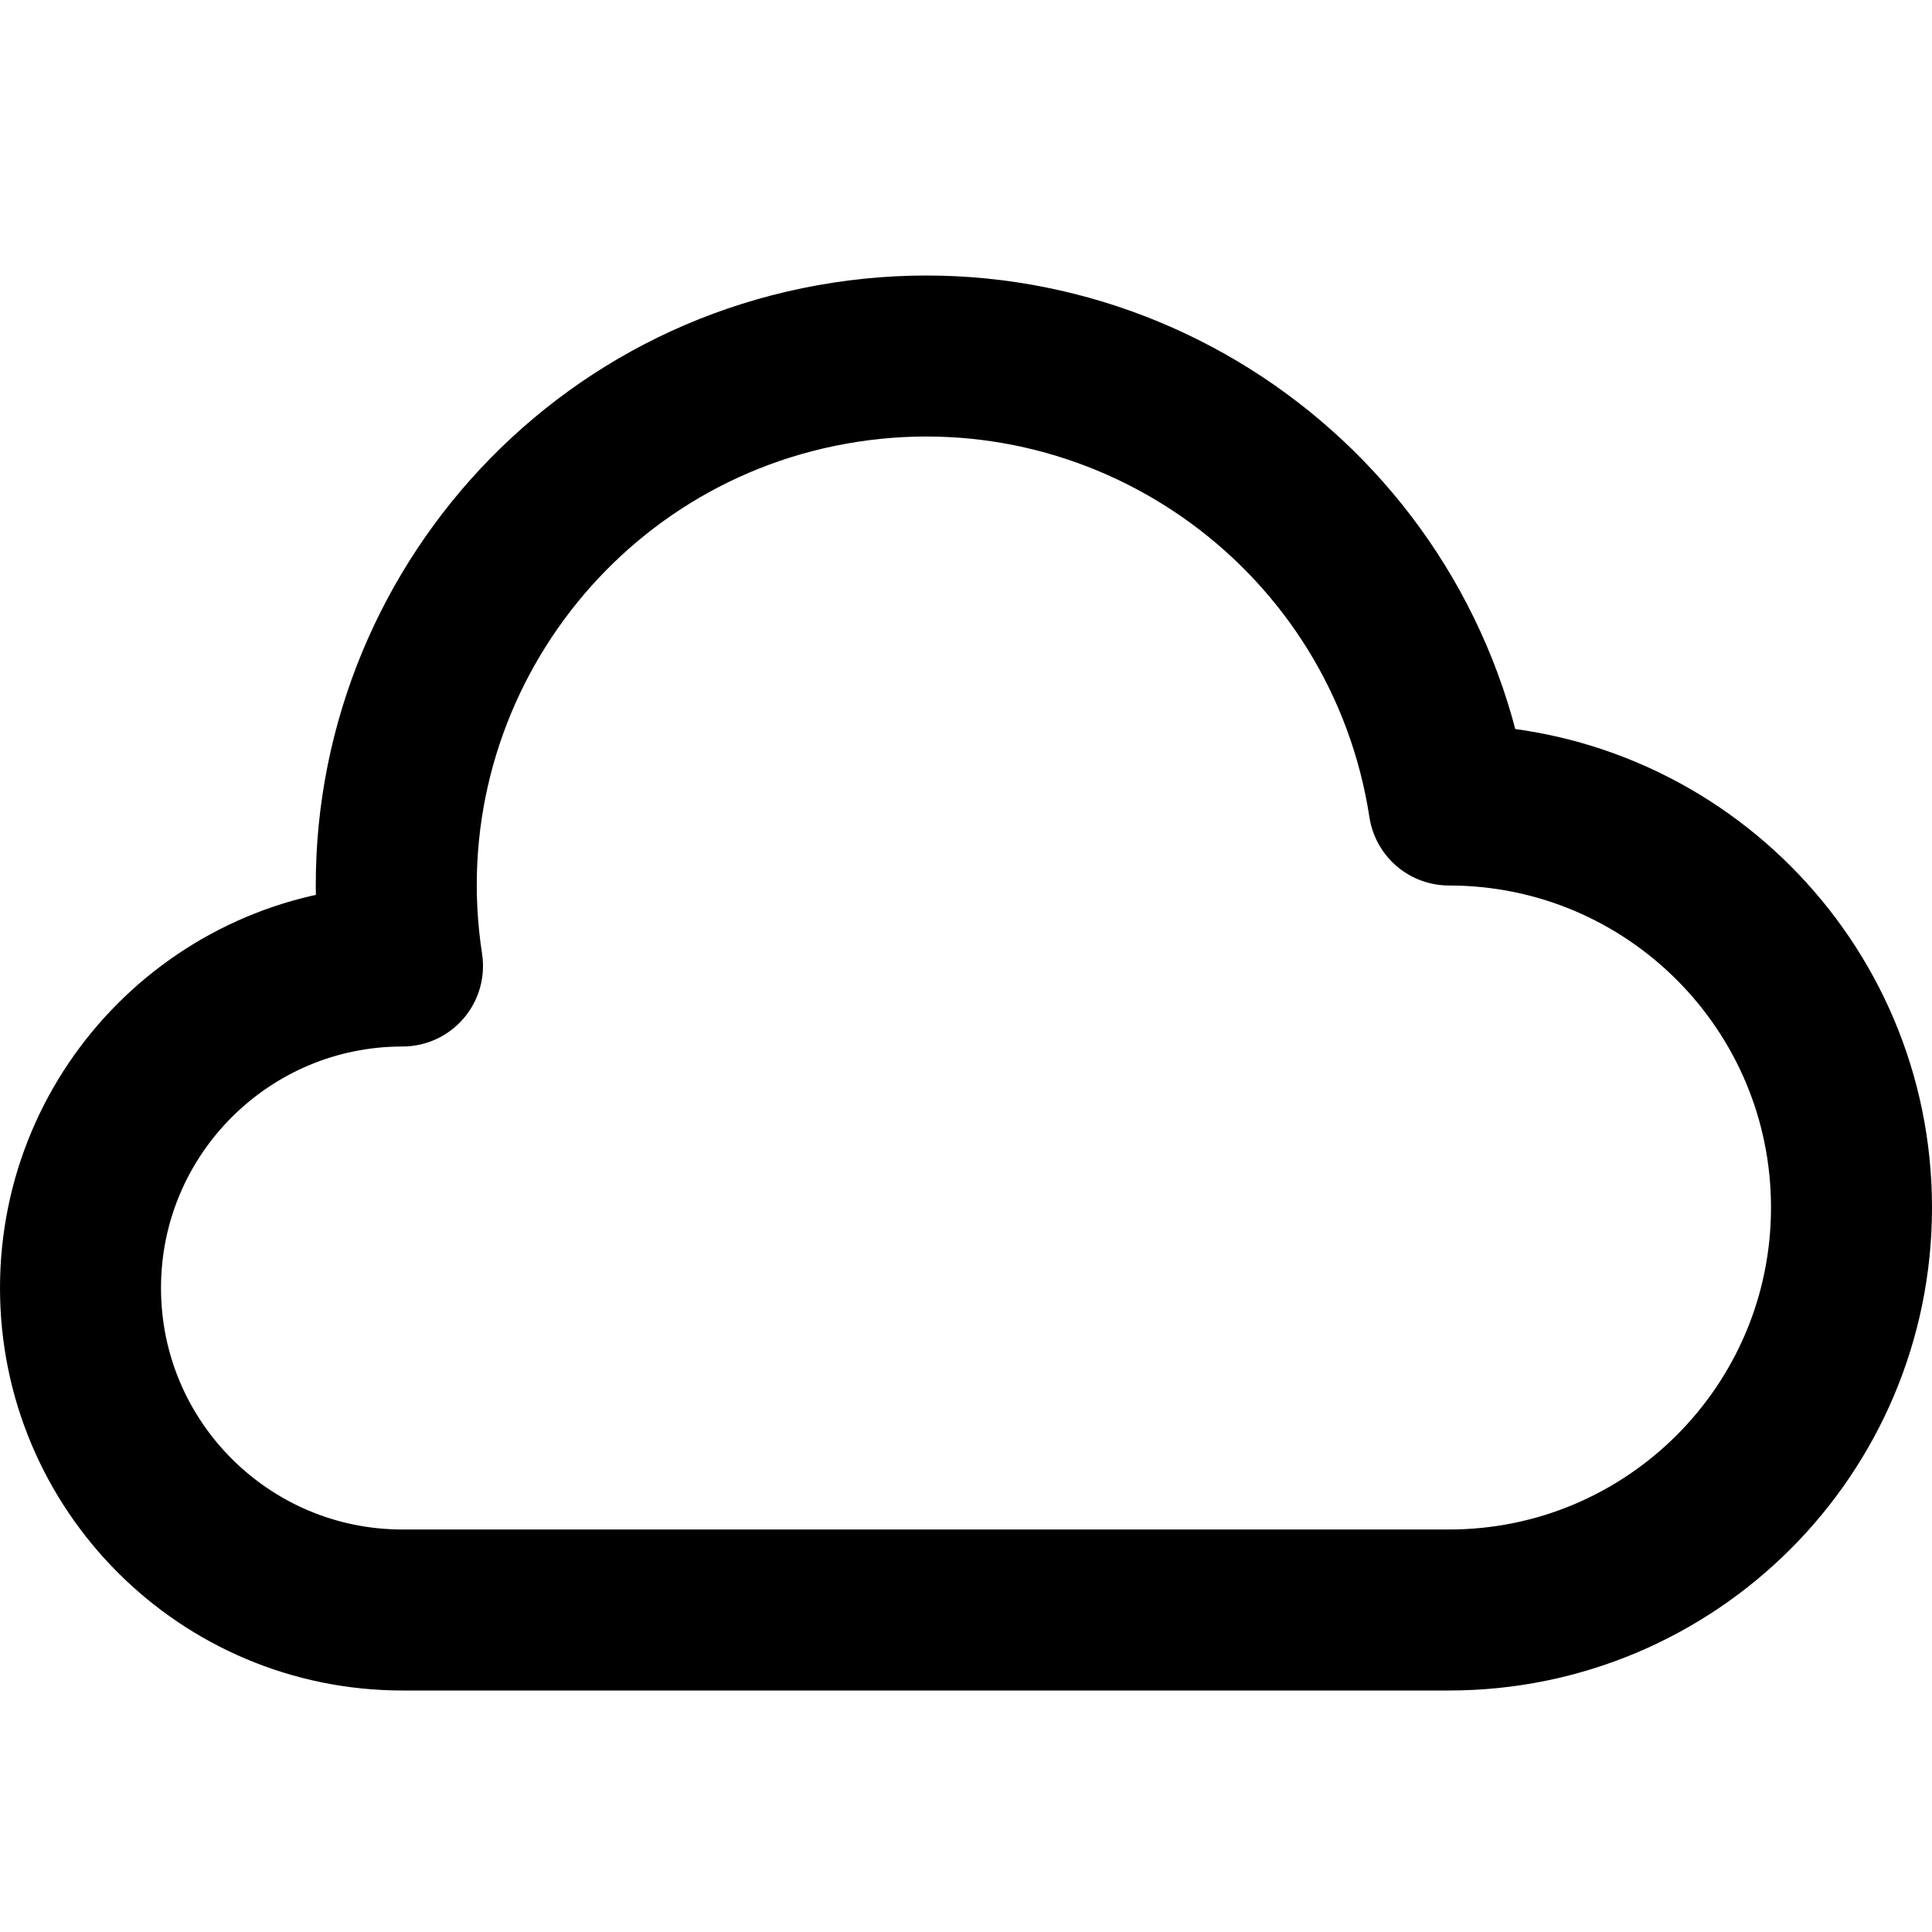
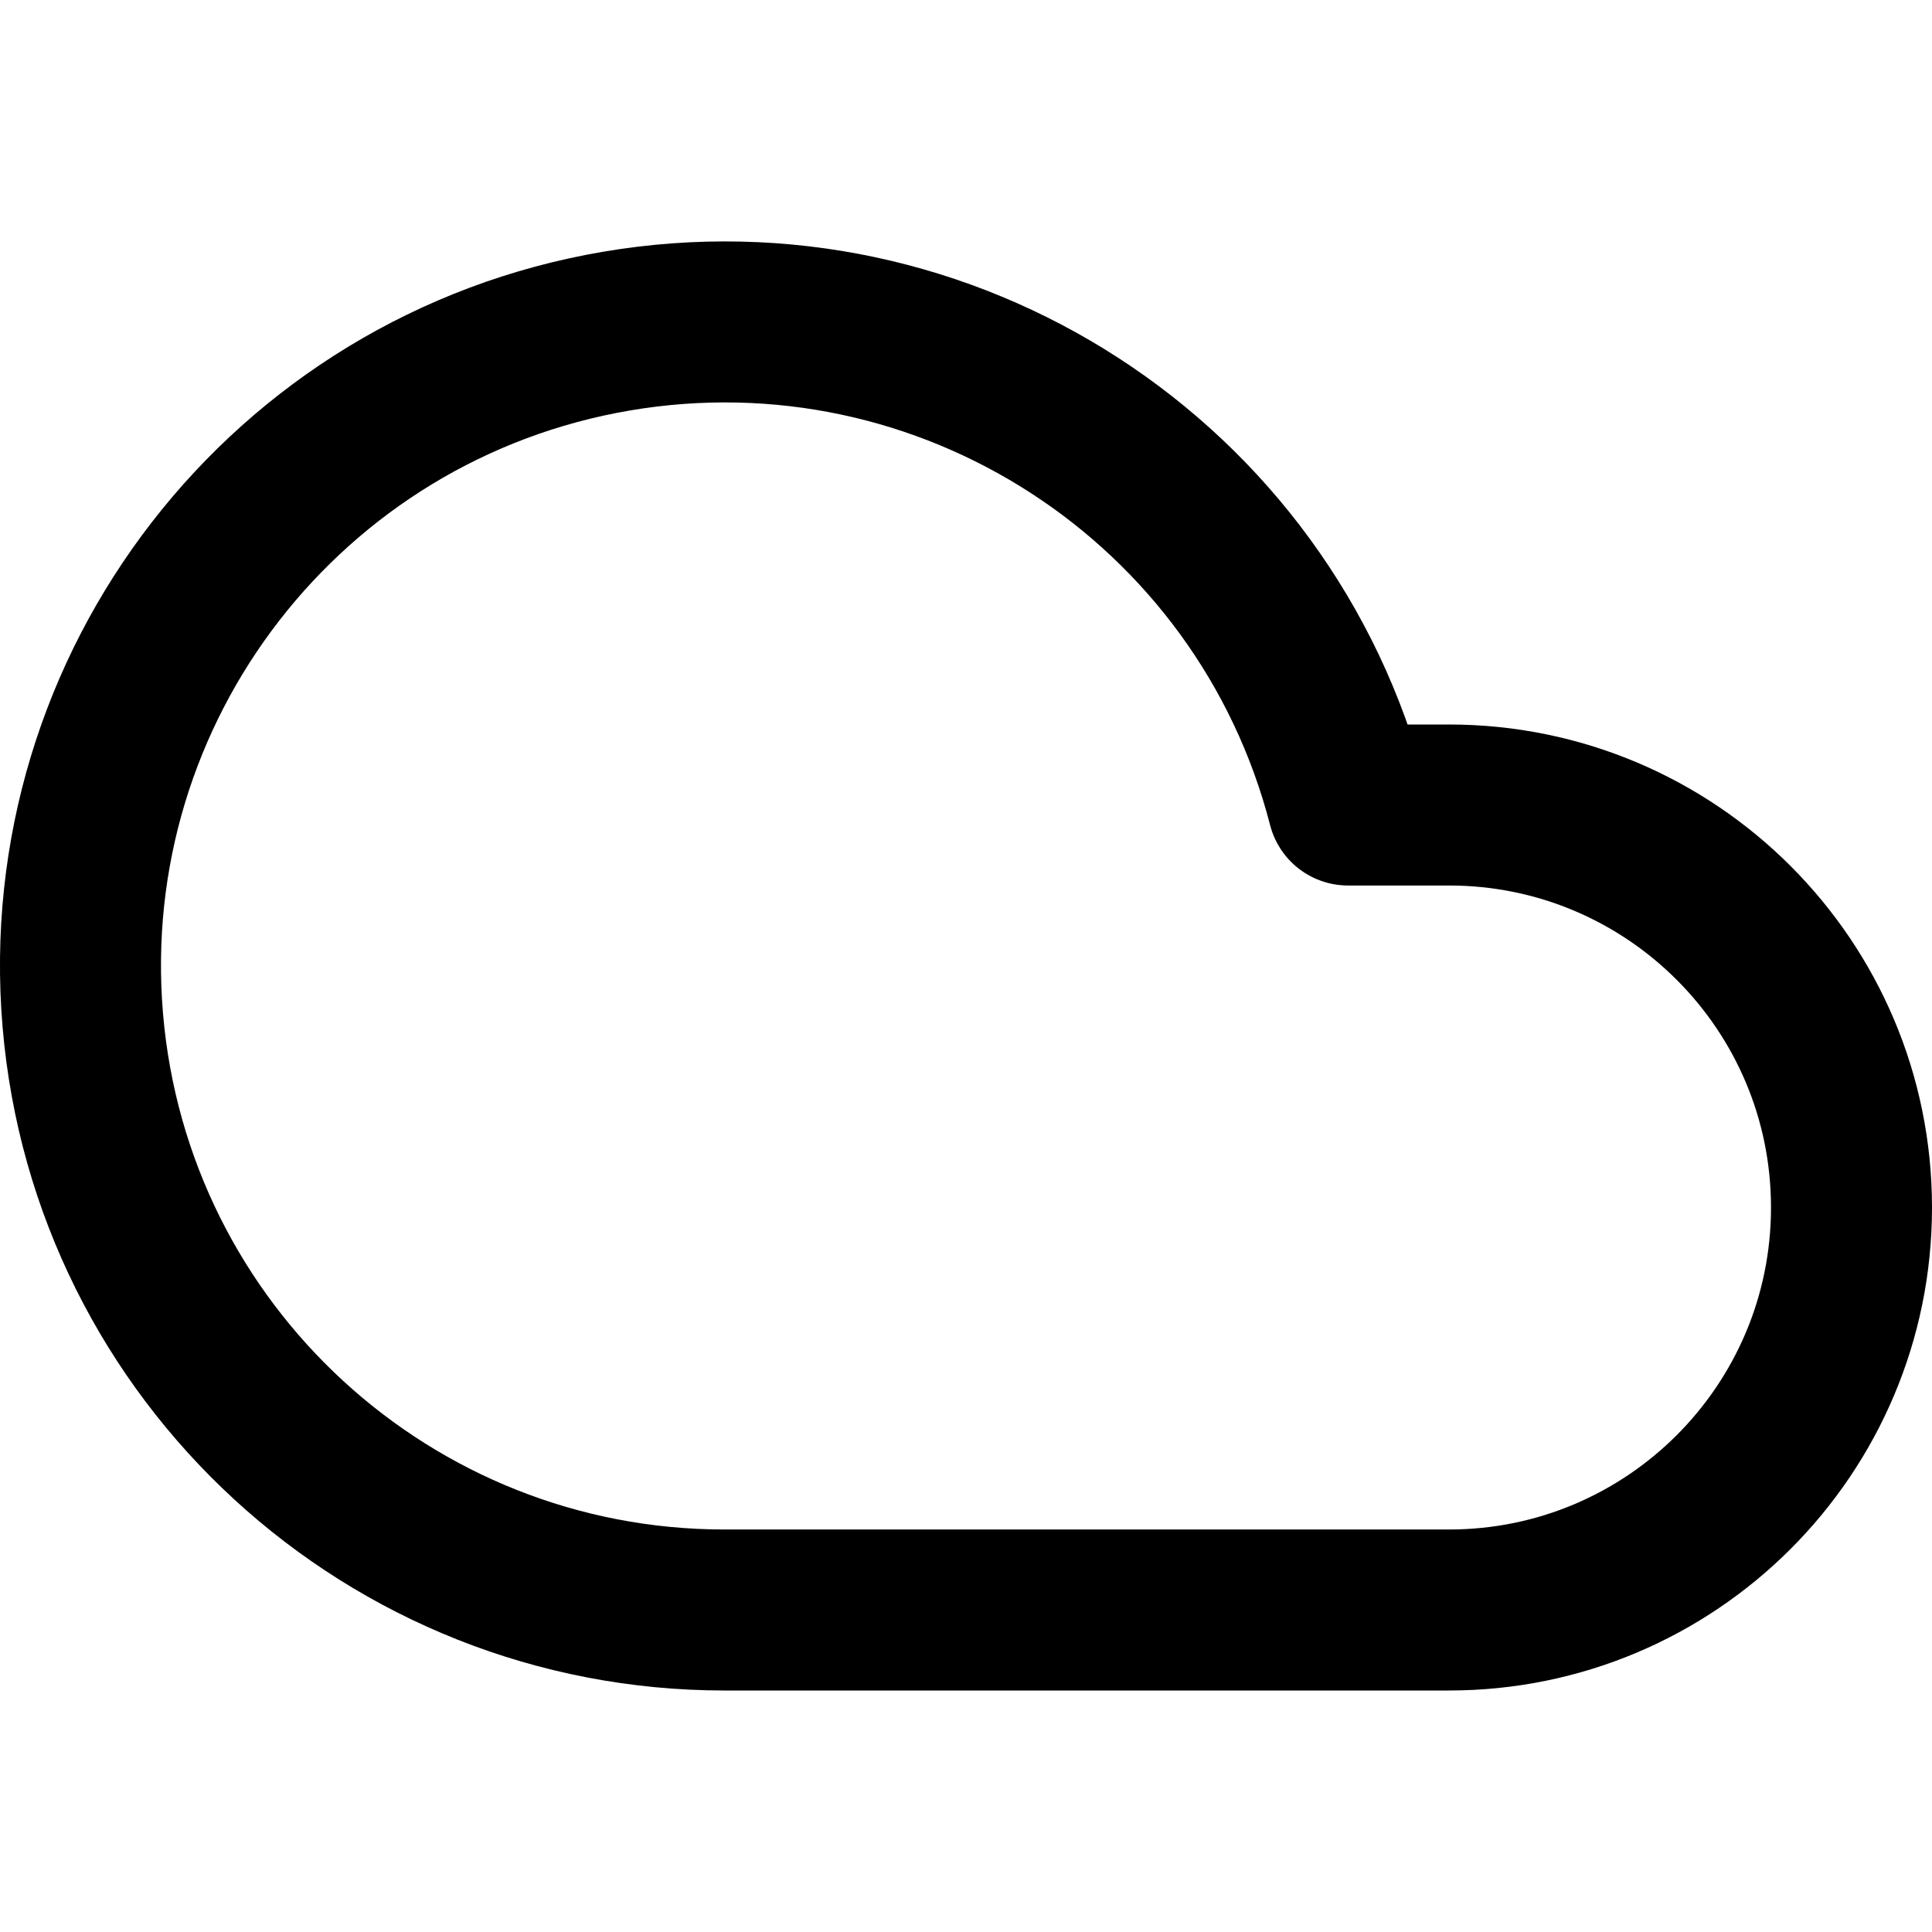
<svg xmlns="http://www.w3.org/2000/svg" class="i i-cloud" viewBox="0 0 24 24" fill="none" stroke="currentColor" stroke-width="2" stroke-linecap="round" stroke-linejoin="round">
-   <path d="M18 20a1 1 0 1 0 0-10 1 1 0 1 0-13 2 1 1 0 0 0 0 8z" />
+   <path d="M9 20a8 8 0 117.746-10H18a1 1 0 010 10Z" />
</svg>
